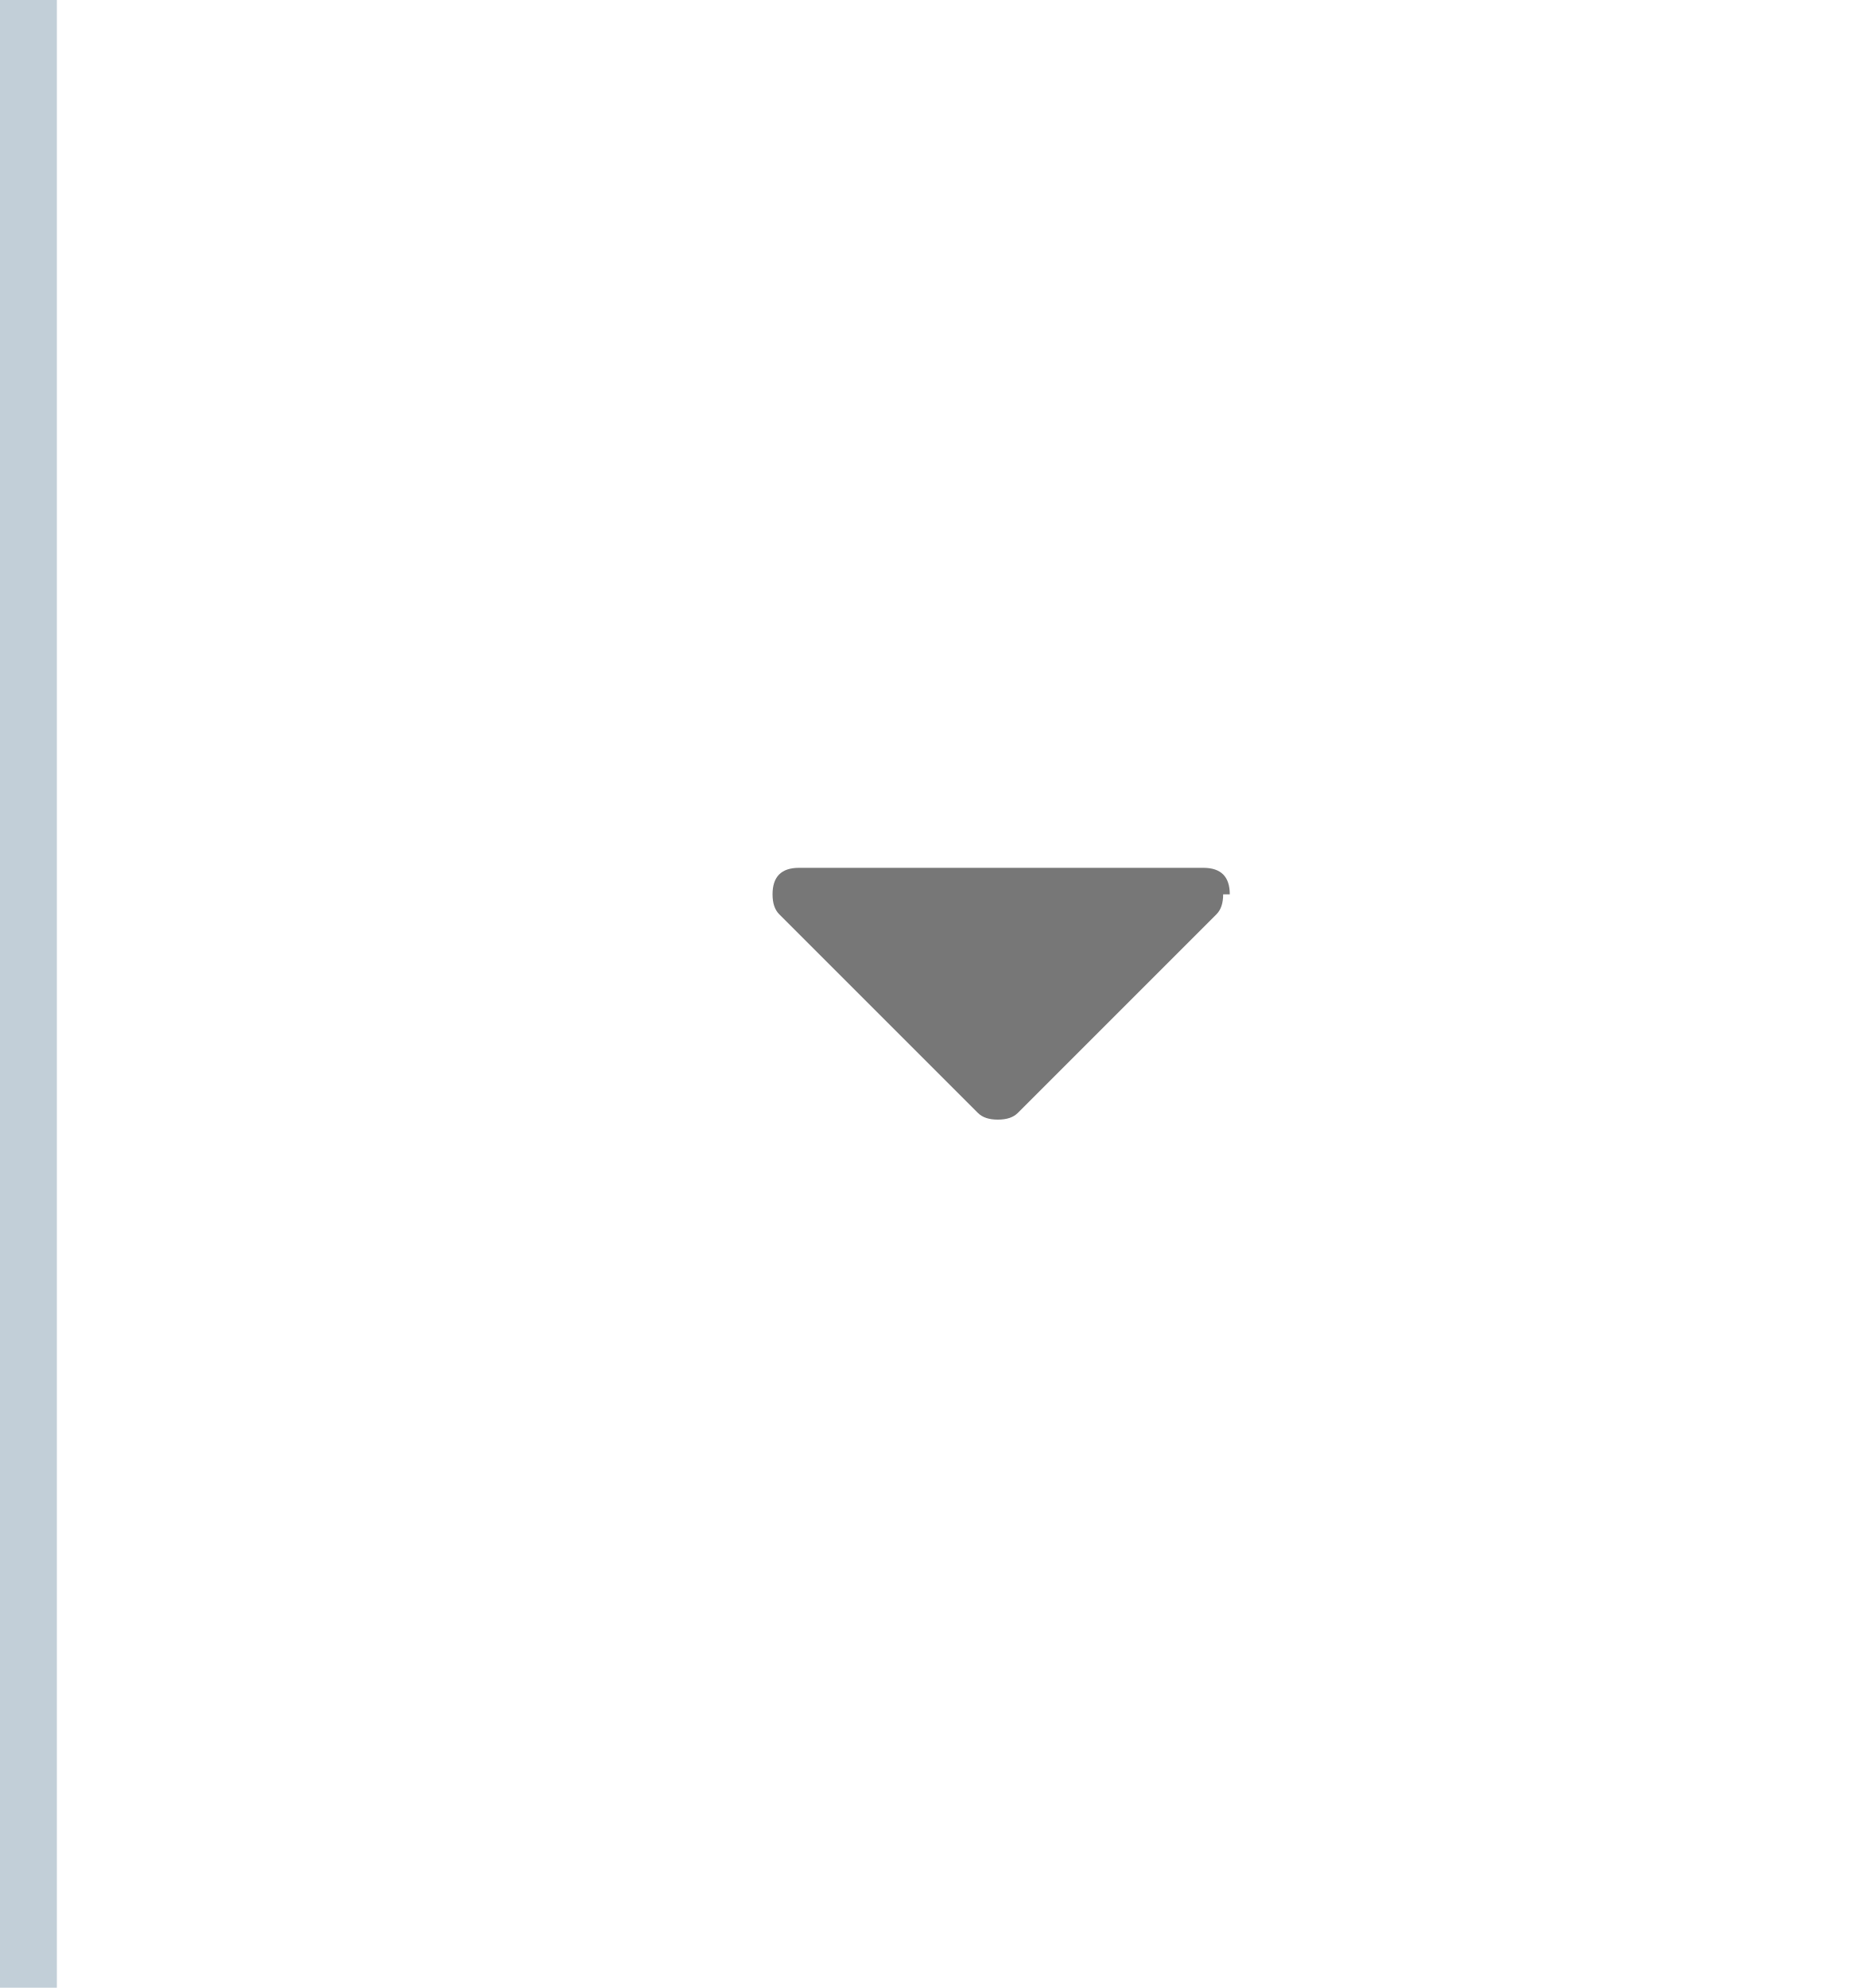
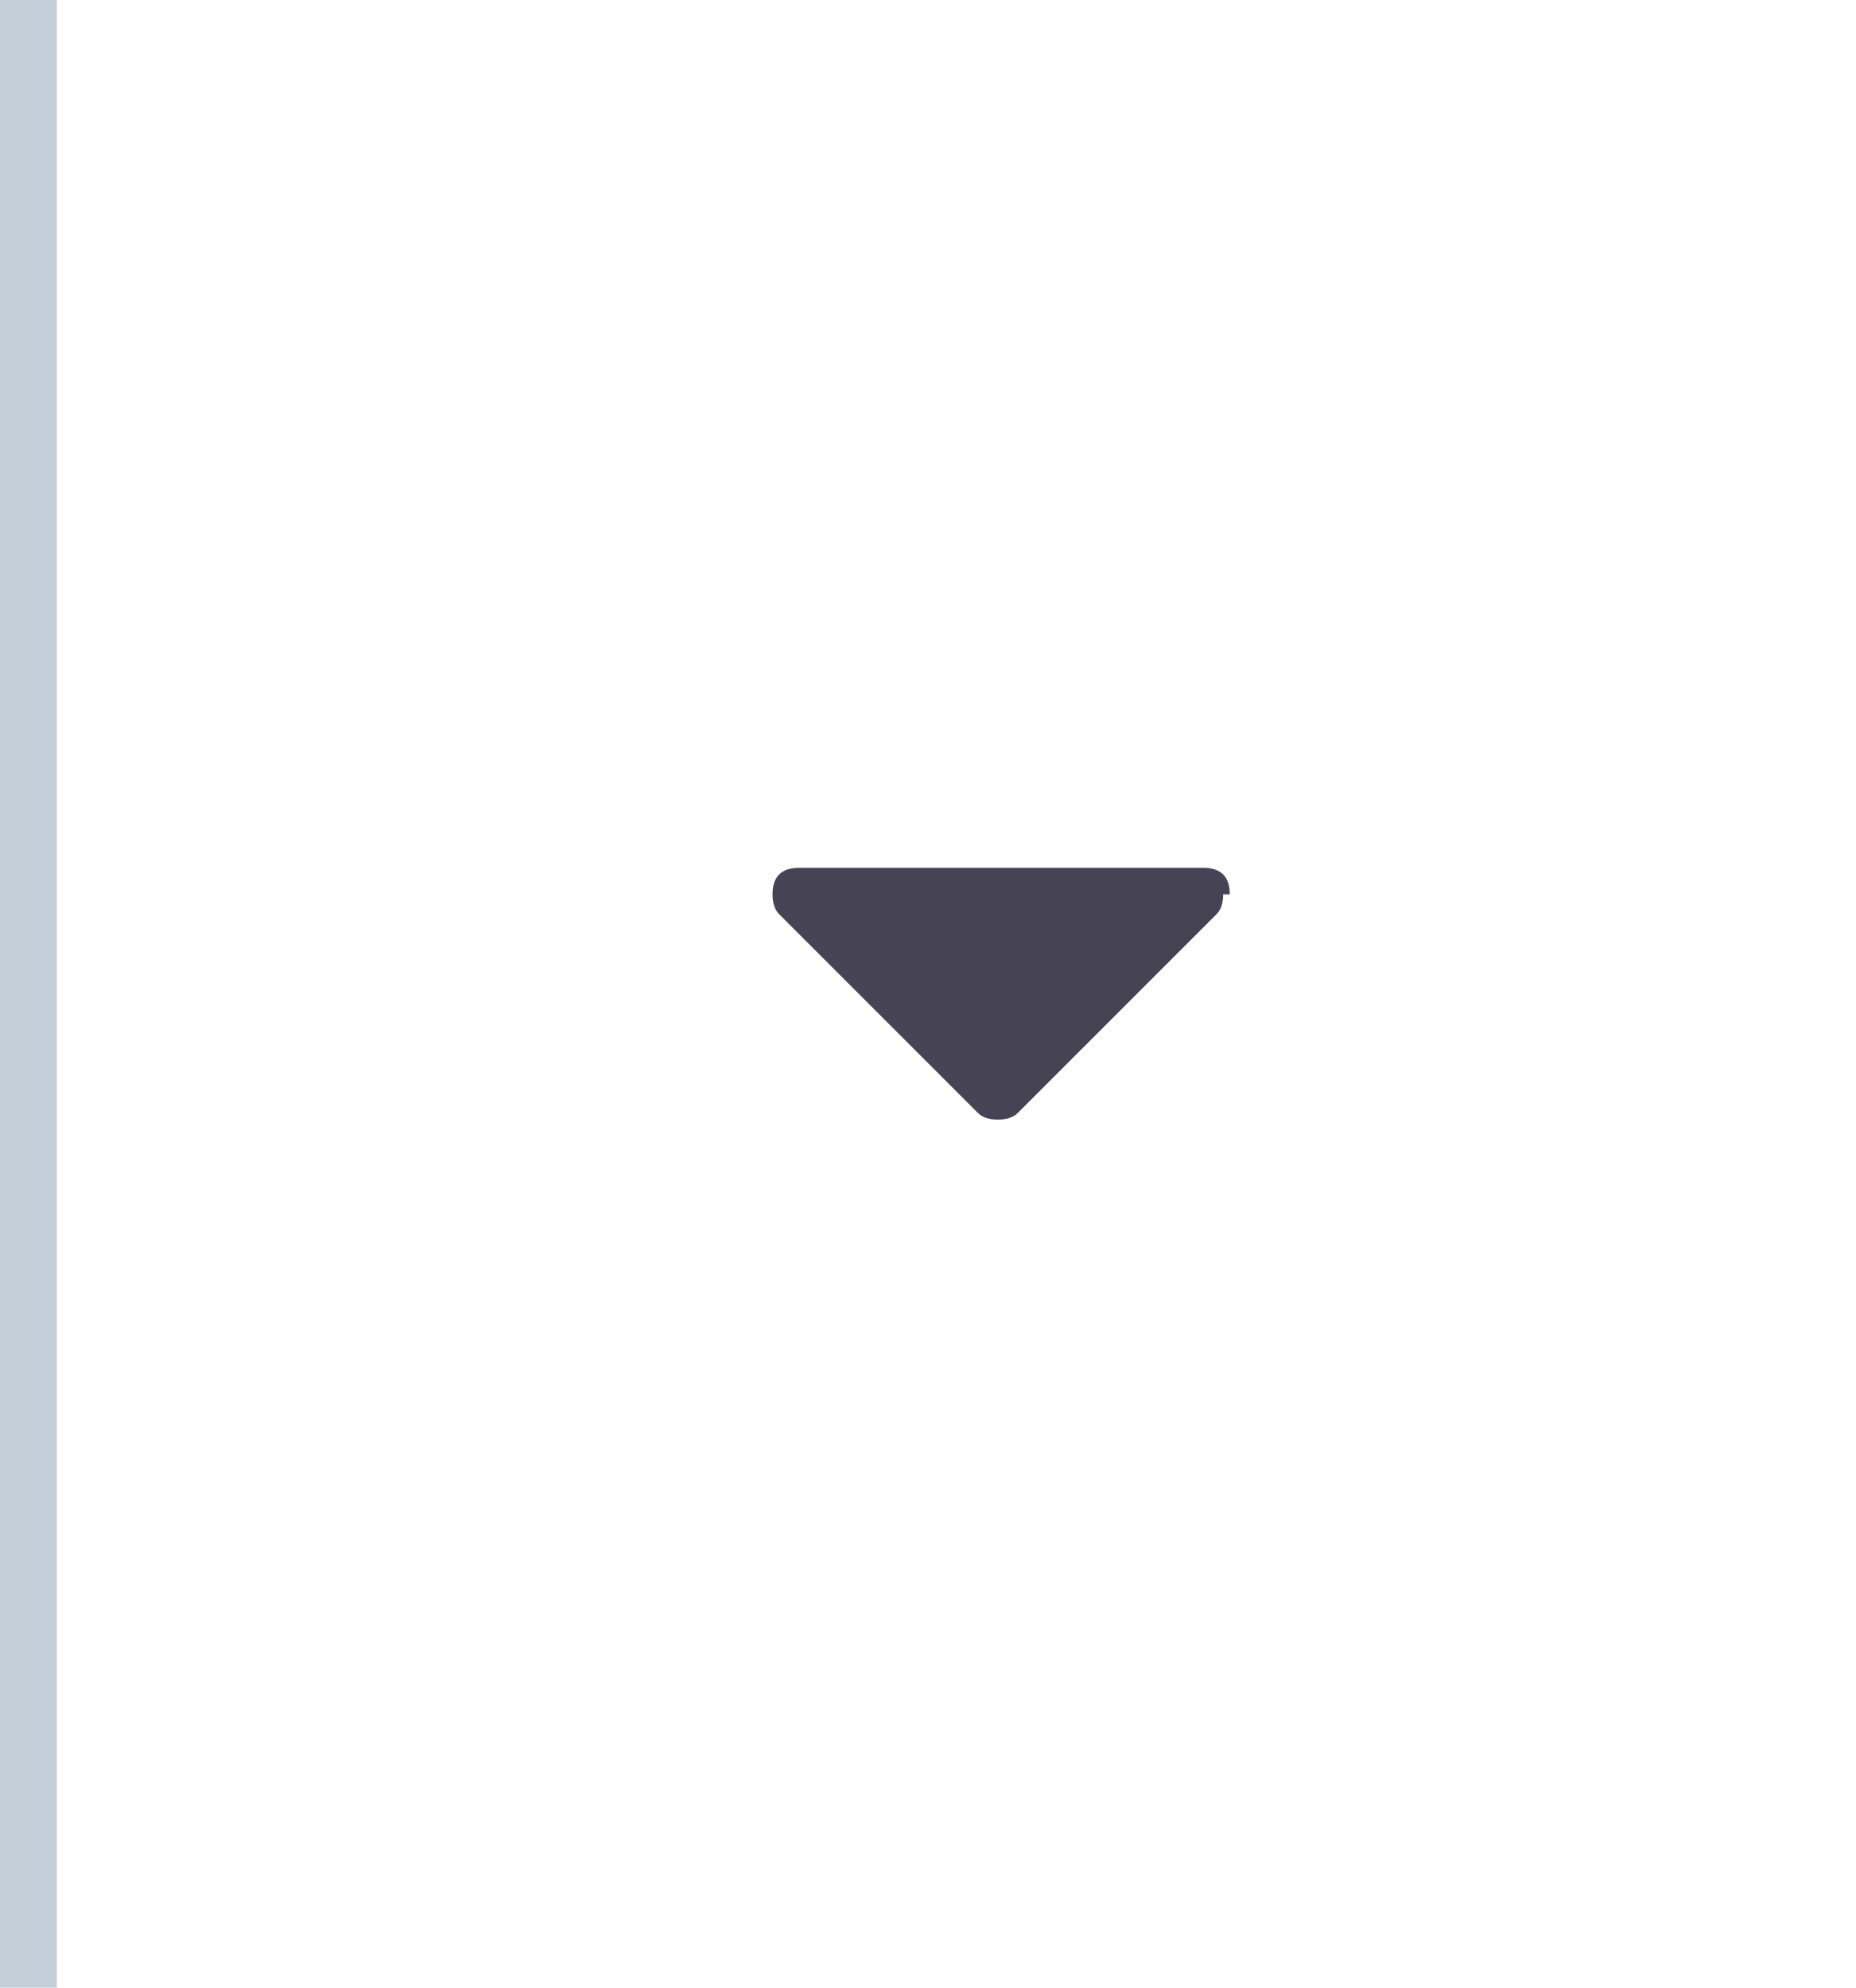
<svg xmlns="http://www.w3.org/2000/svg" width="28" height="30" viewBox="0 0 28 30" version="1.1">
  <g transform="translate(-300.4419,-142.4042)" display="inline" />
  <g transform="translate(-300.4419,-142.4042)">
-     <path d="m318.9 155.9q0 0.2-0.1 0.3l-3 3q-0.1 0.1-0.3 0.1-0.2 0-0.3-0.1l-3-3q-0.1-0.1-0.1-0.3 0-0.2 0.1-0.3 0.1-0.1 0.3-0.1l6.1 0q0.2 0 0.3 0.1 0.1 0.1 0.1 0.3z" fill="#777" />
+     <path d="m318.9 155.9q0 0.2-0.1 0.3l-3 3q-0.1 0.1-0.3 0.1-0.2 0-0.3-0.1l-3-3q-0.1-0.1-0.1-0.3 0-0.2 0.1-0.3 0.1-0.1 0.3-0.1l6.1 0q0.2 0 0.3 0.1 0.1 0.1 0.1 0.3z" fill="#464354" />
    <path d="m300.8 142.4 0 30" style="fill:none;stroke-width:1;stroke:#C2CFD8" />
  </g>
</svg>
